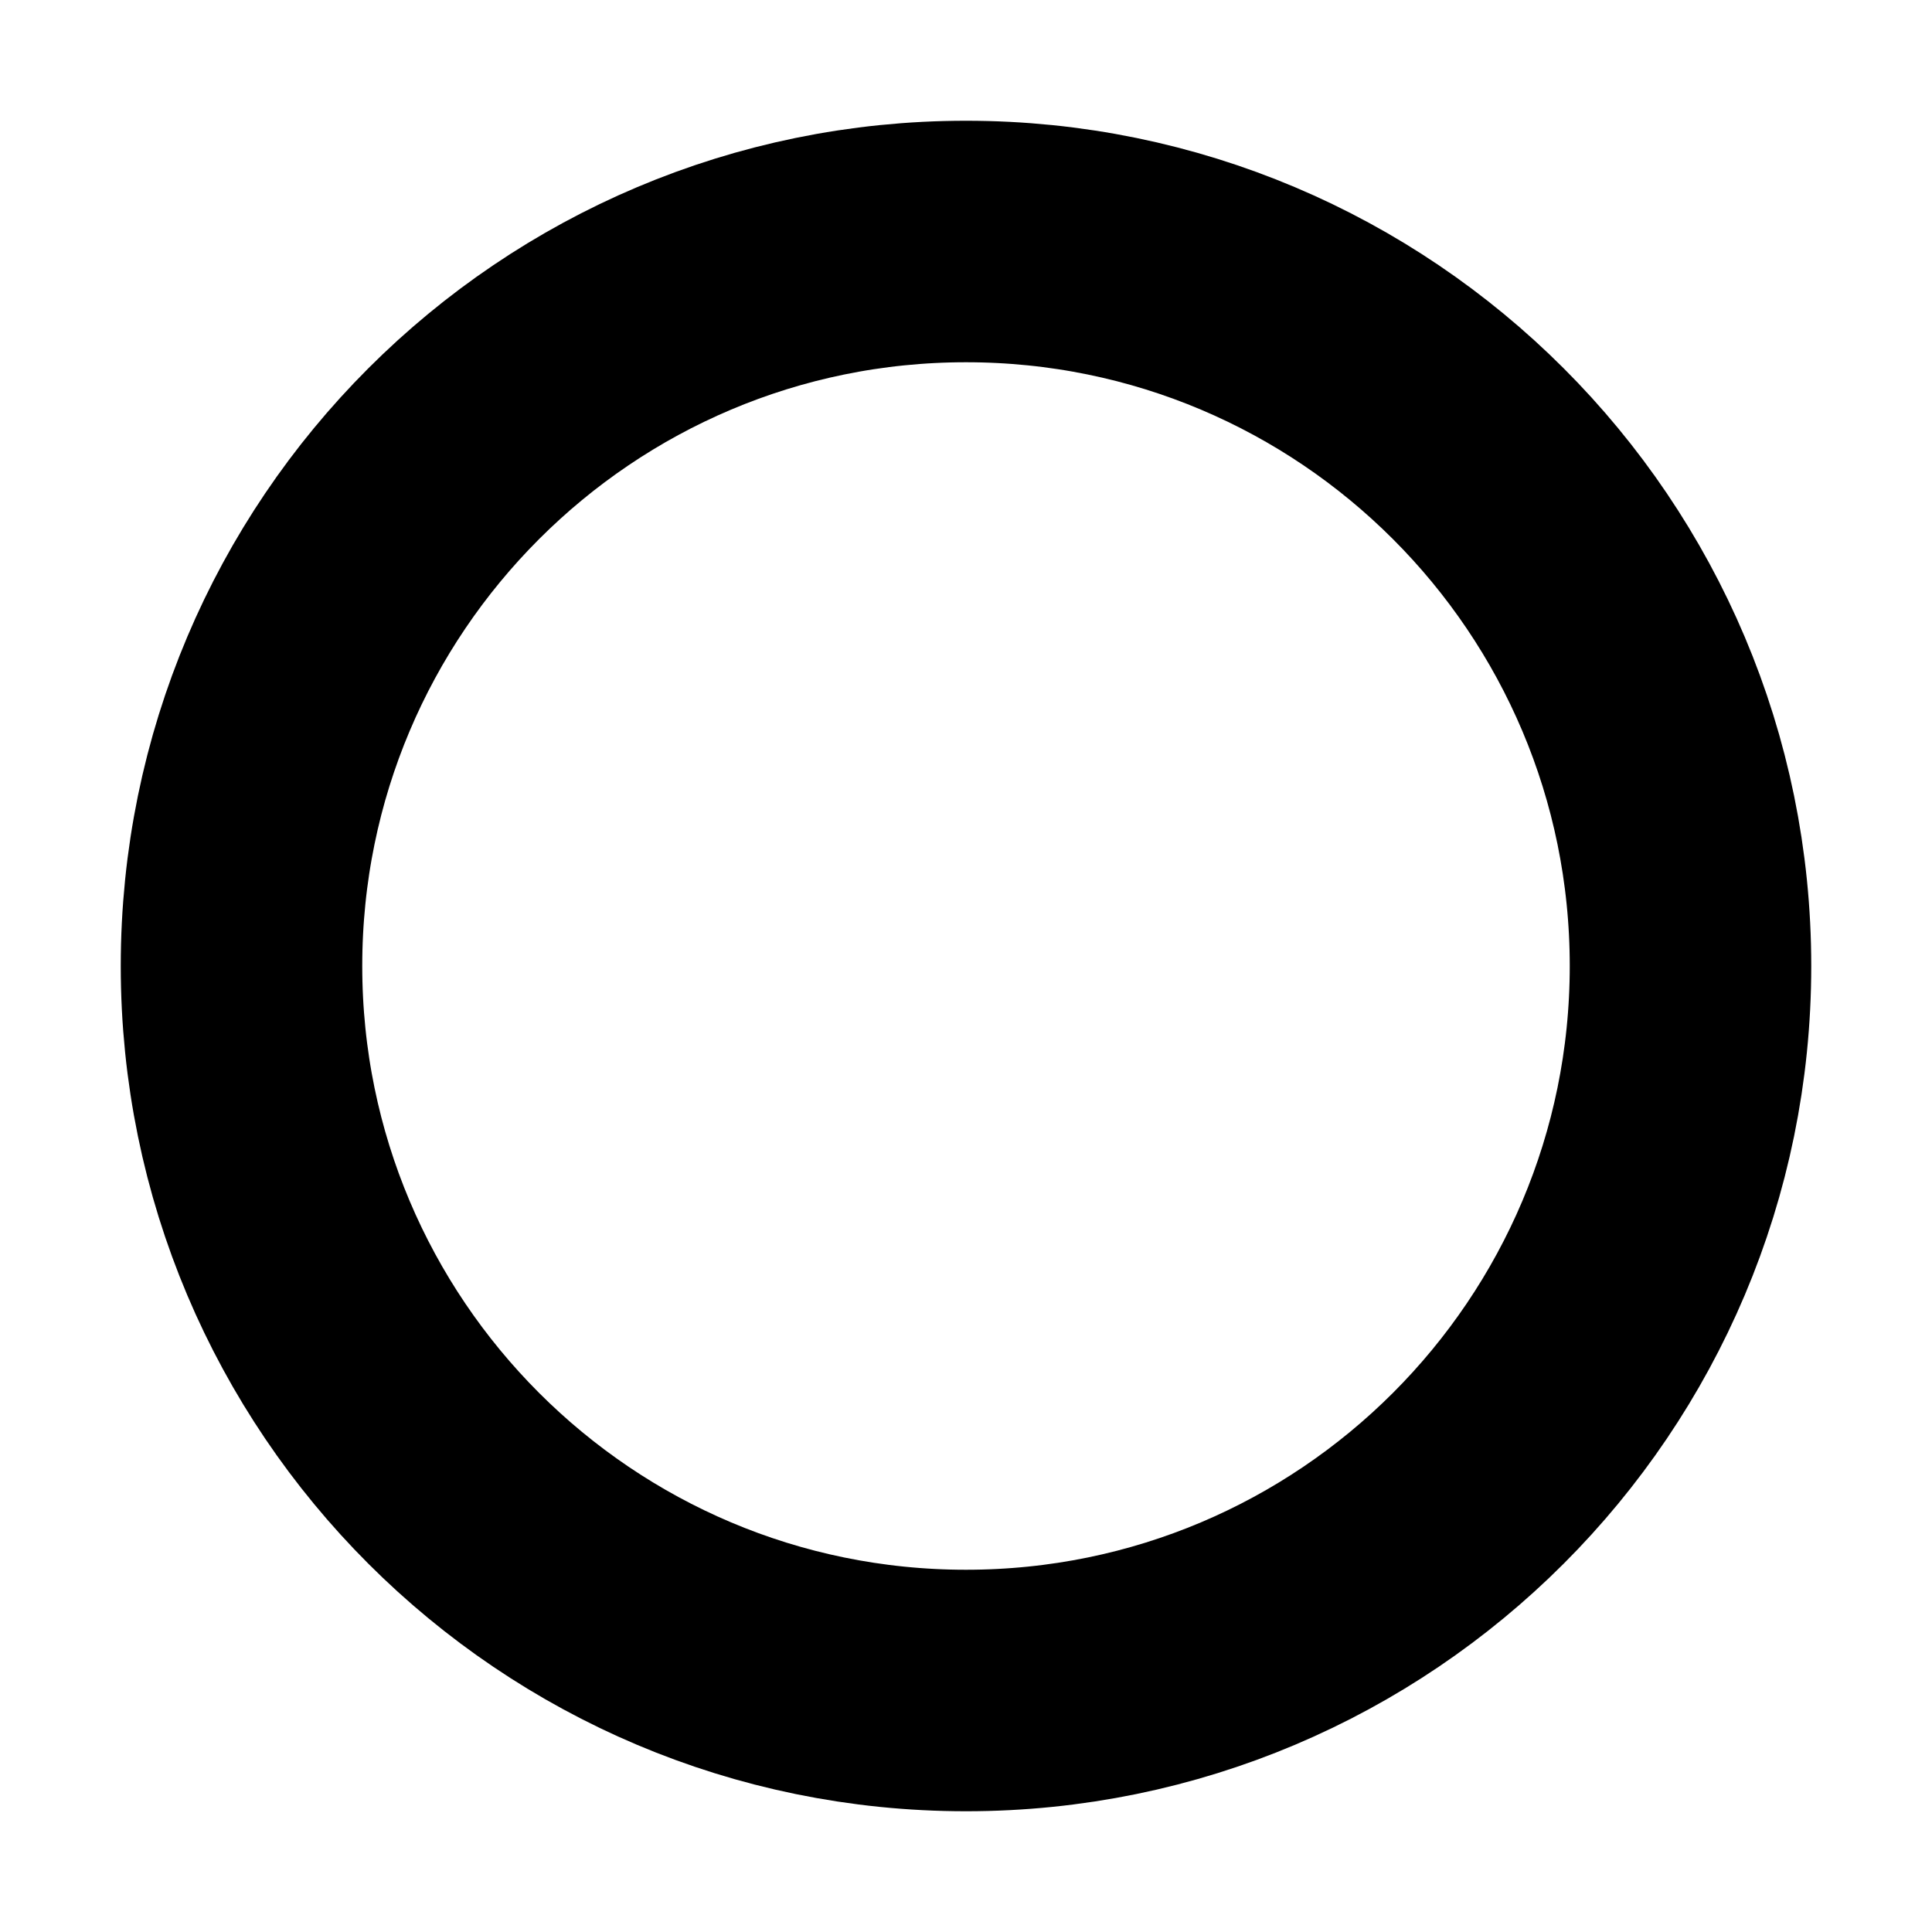
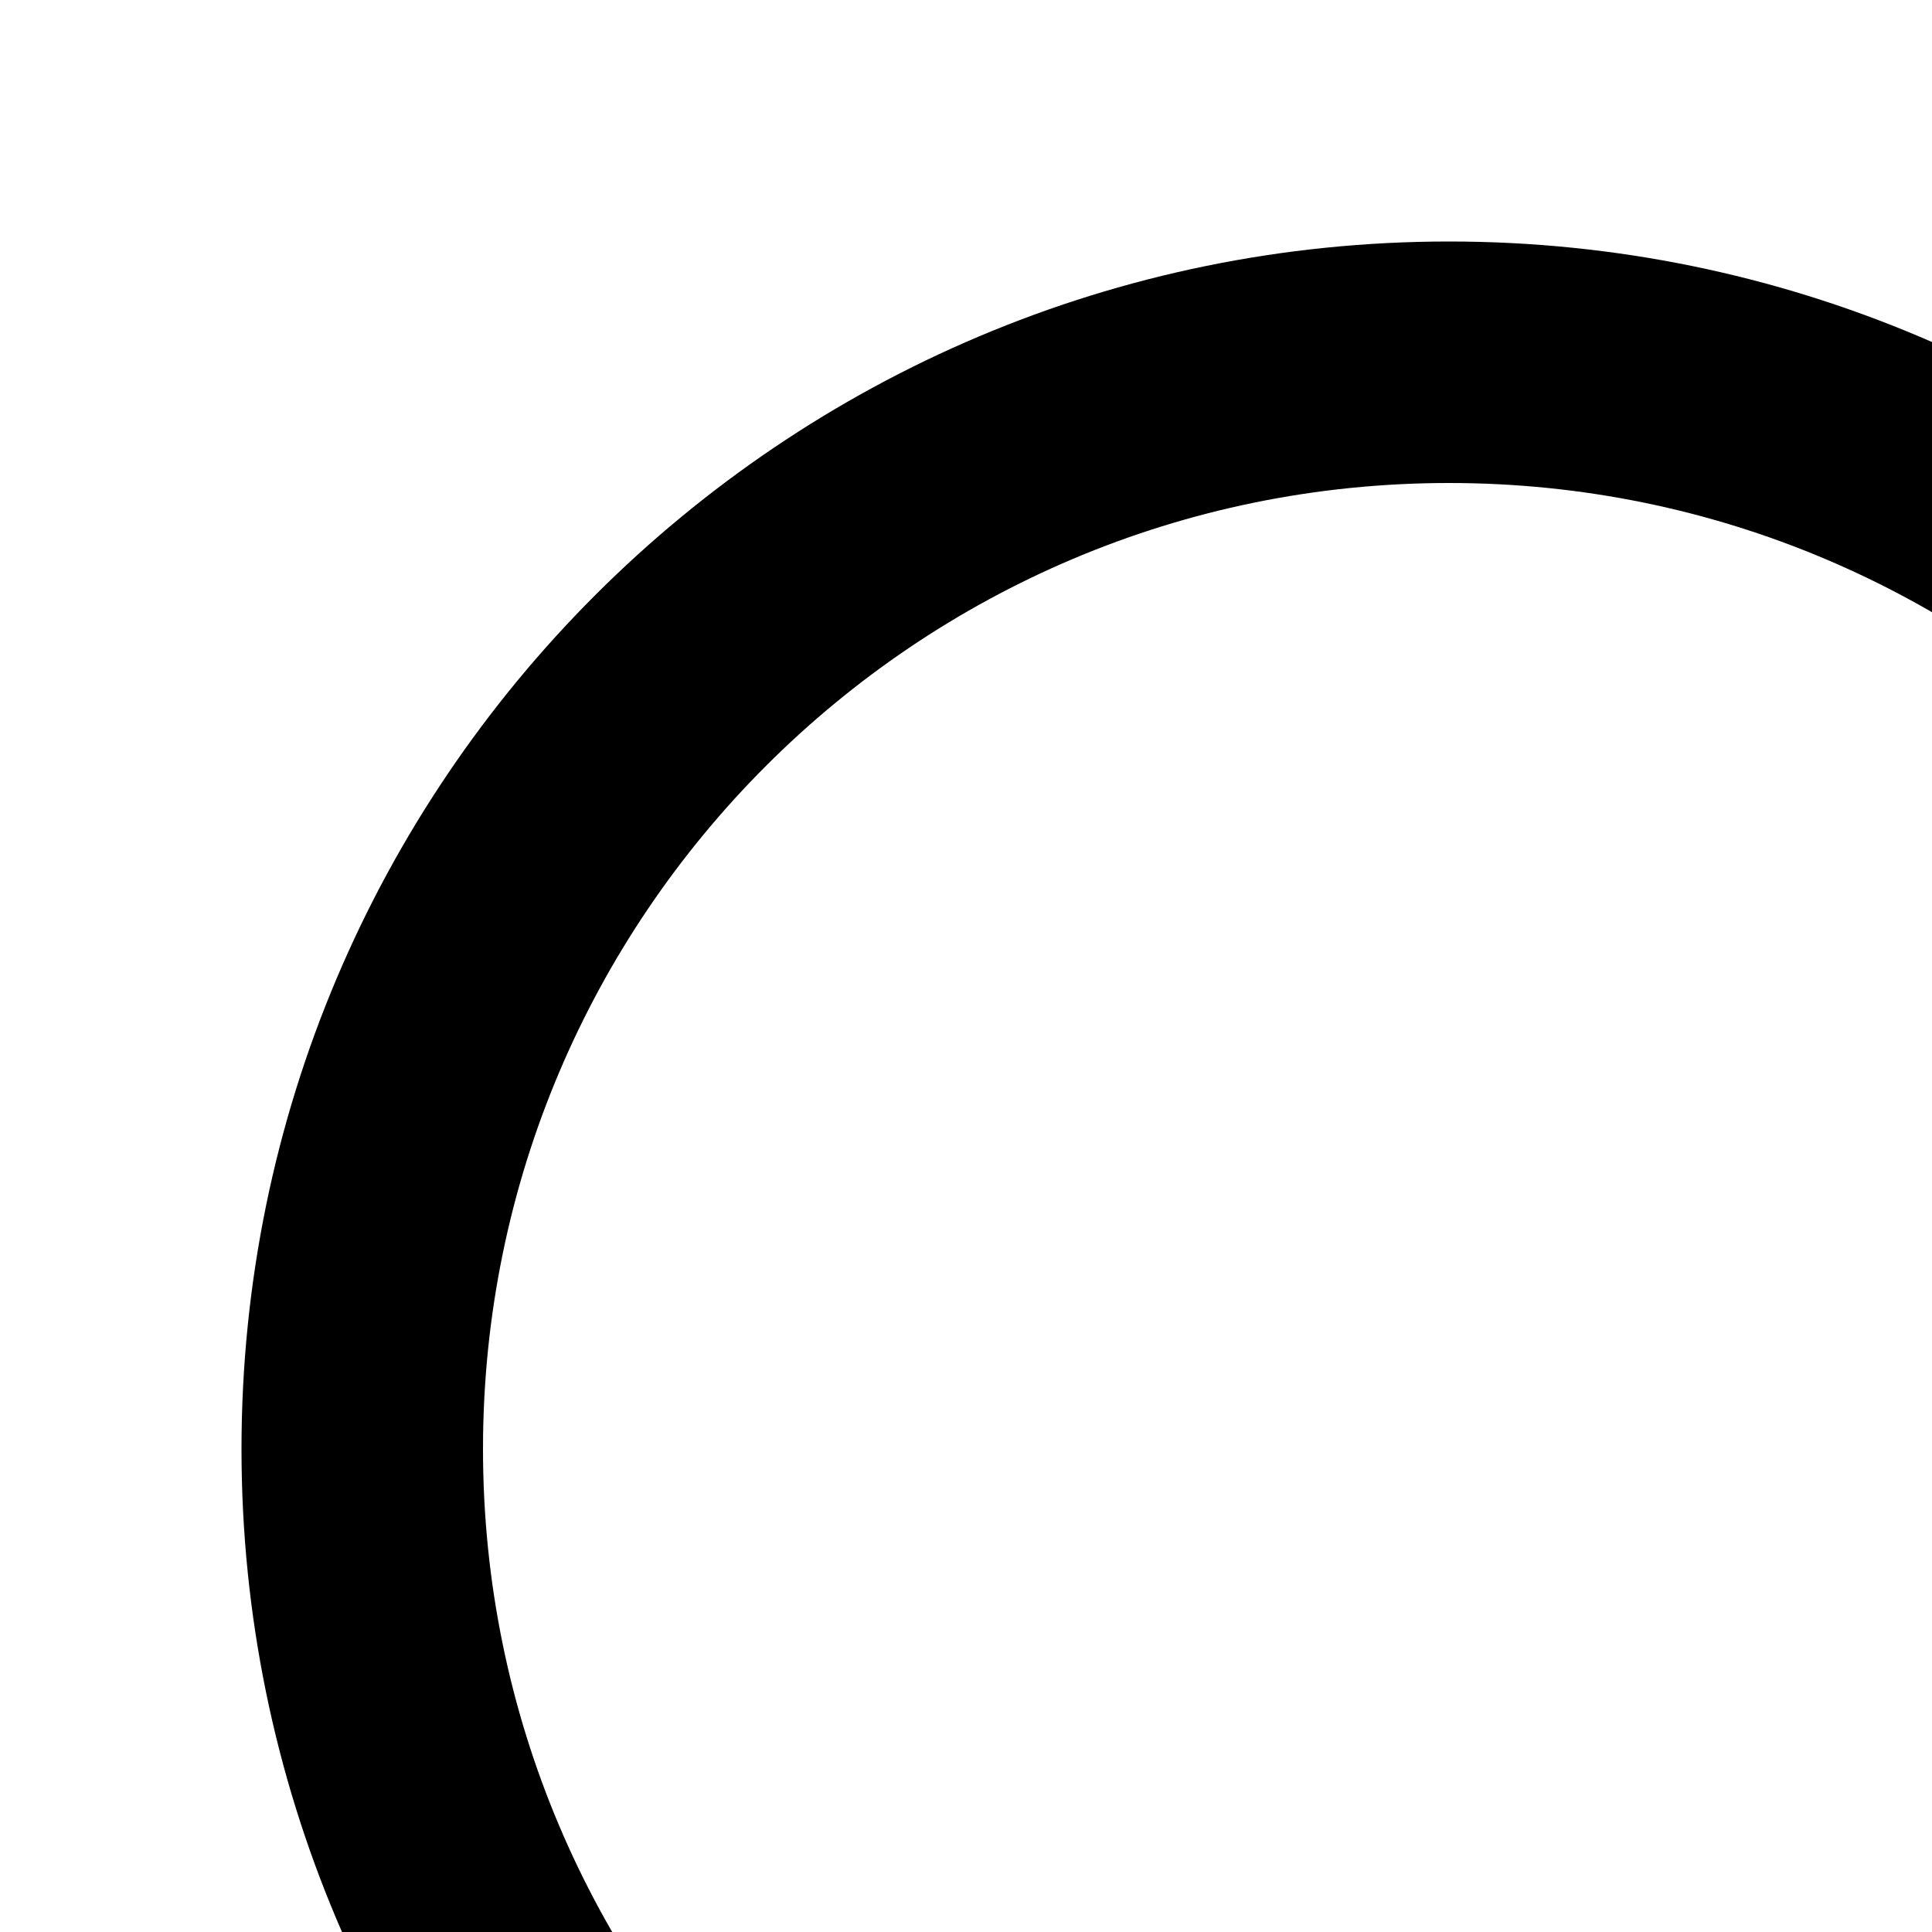
<svg xmlns="http://www.w3.org/2000/svg" viewBox="0 0 16 16">
-   <path d="M2 8 A6 6 0 1 0 14 8 A6 6 0 1 0 2 8 Z" fill="none" stroke="currentColor" stroke-width="2" stroke-linecap="round" stroke-linejoin="round" />
+   <path d="M3 12 A9 9 0 1 0 21 12 A9 9 0 1 0 3 12 Z" fill="none" stroke="currentColor" stroke-width="2" stroke-linecap="round" stroke-linejoin="round" />
</svg>
